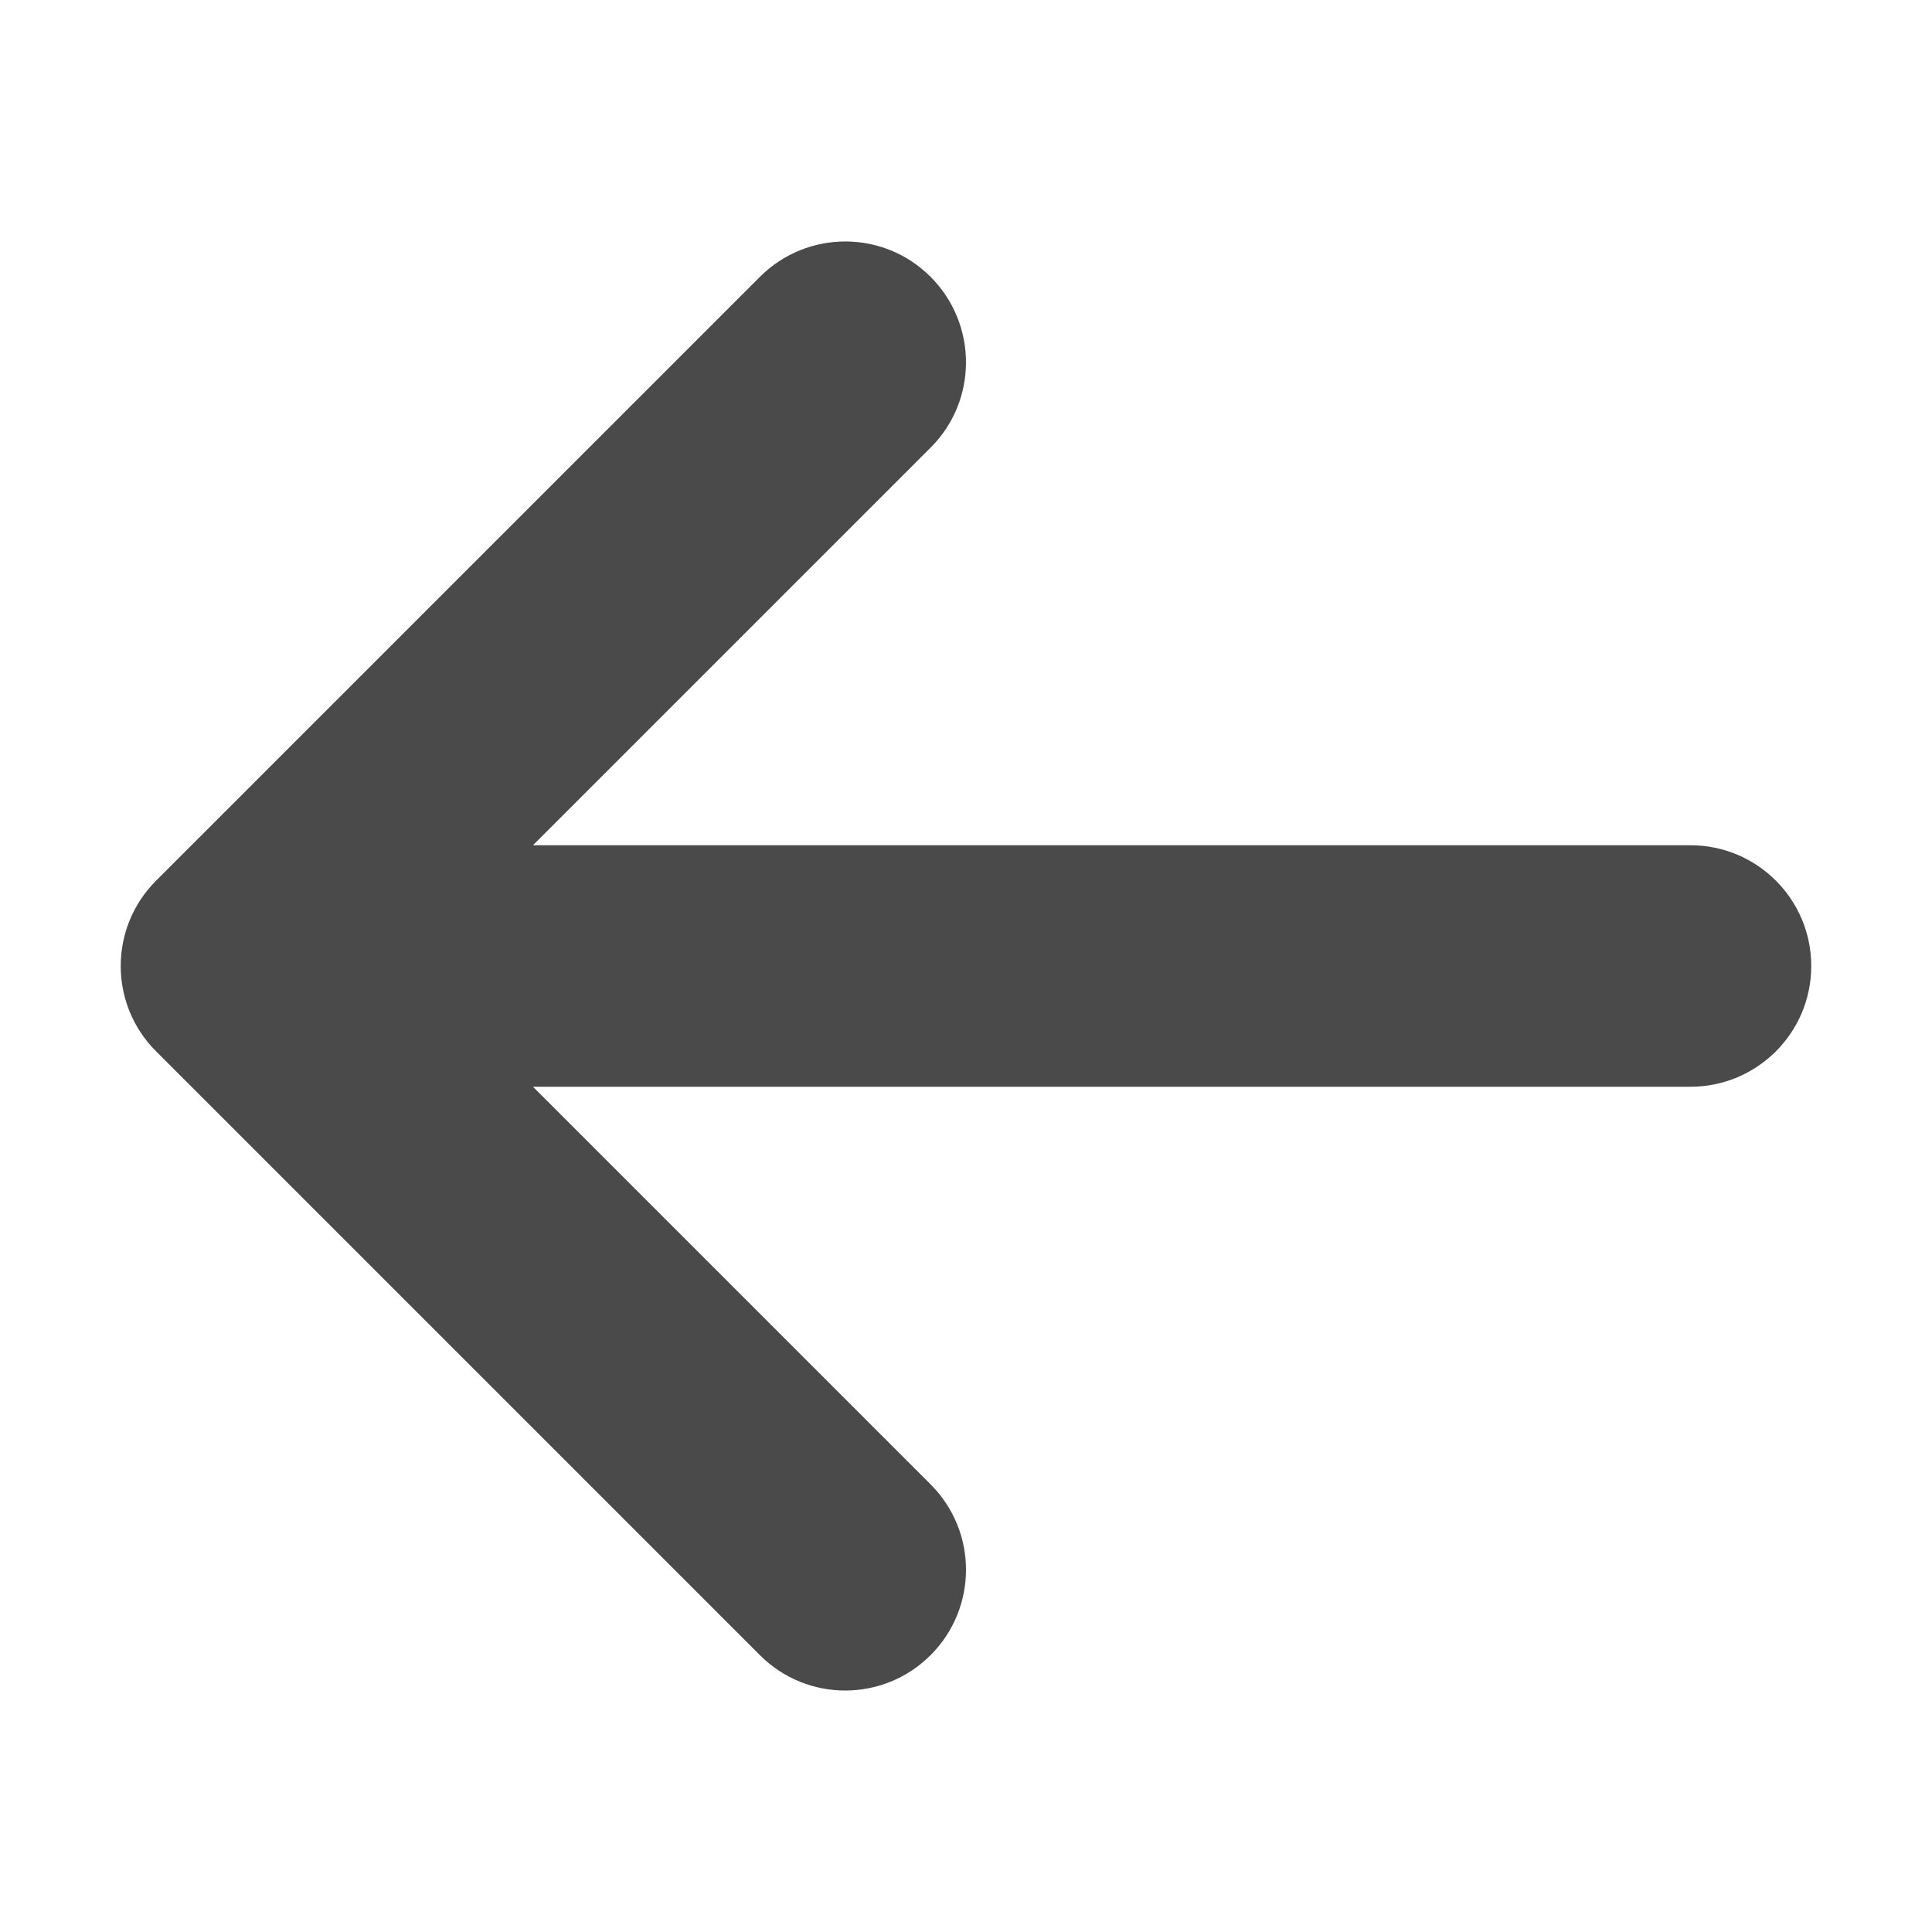
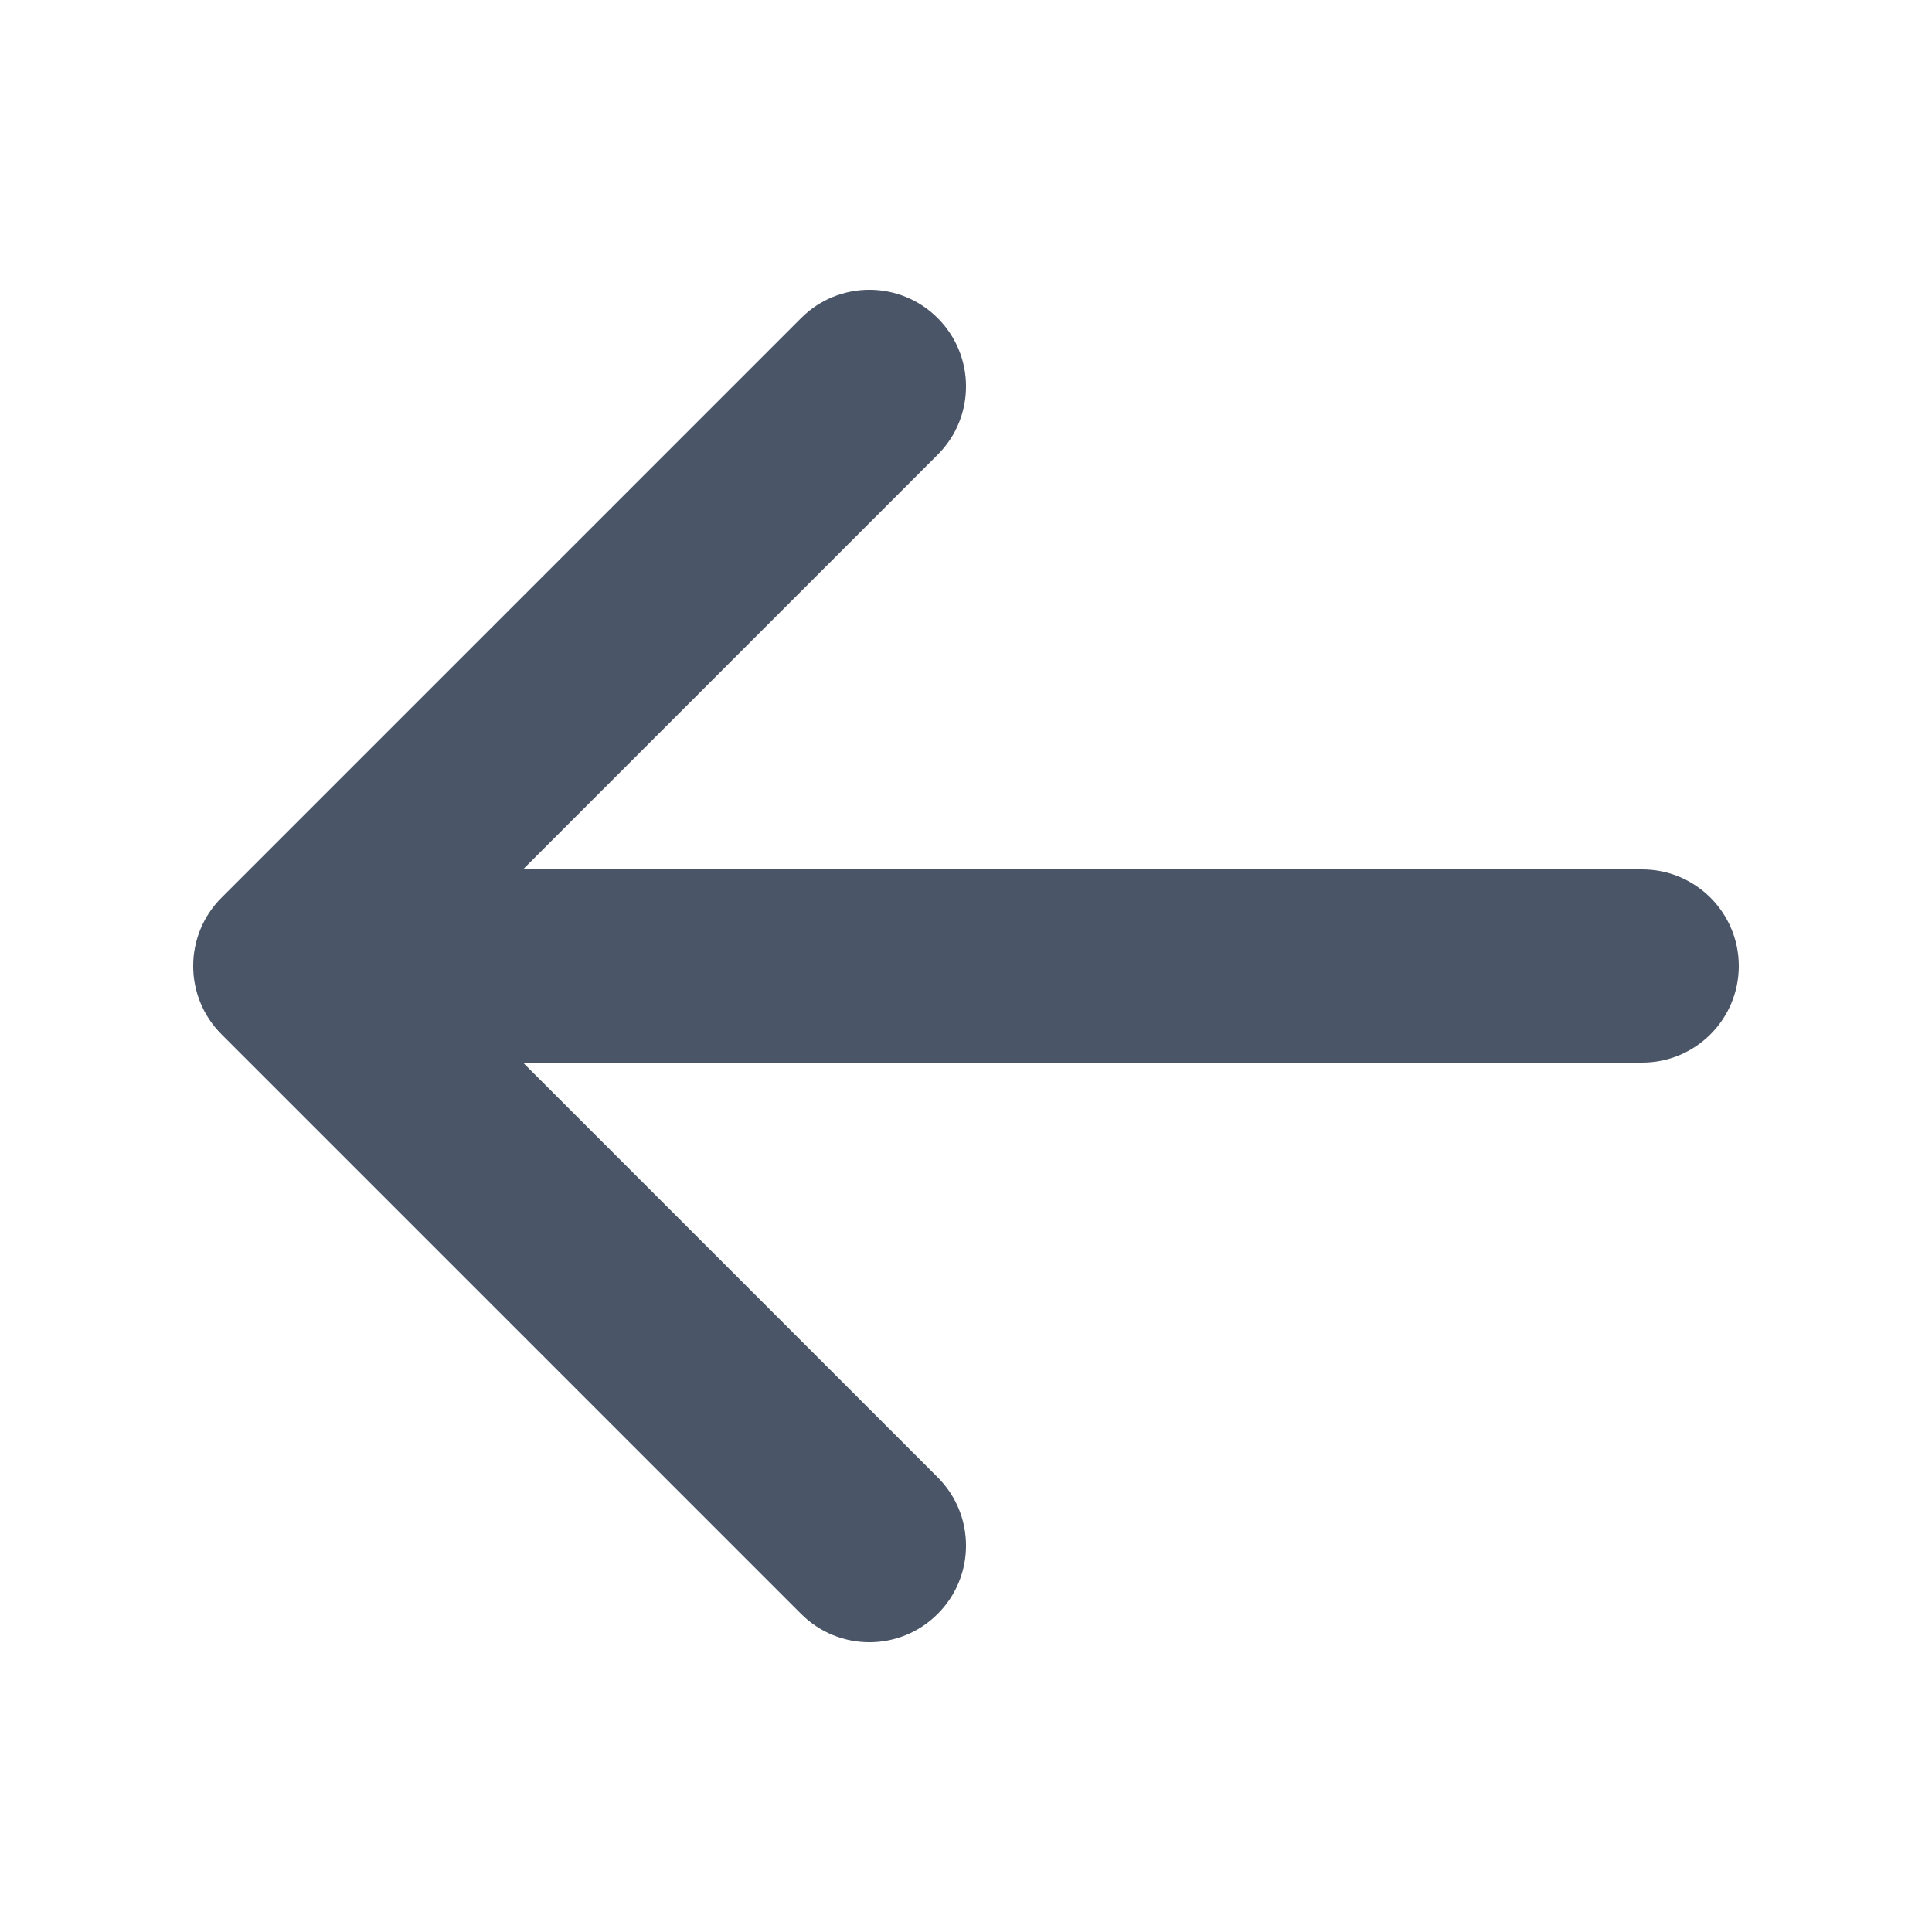
- <svg xmlns="http://www.w3.org/2000/svg" version="1.1" width="16" height="16" viewBox="0 0 16 16">
-   <path fill="#4a4a4a" d="M6.293 13.707l-5-5c-0.391-0.39-0.391-1.024 0-1.414l5-5c0.391-0.391 1.024-0.391 1.414 0s0.391 1.024 0 1.414l-3.293 3.293h9.586c0.552 0 1 0.448 1 1s-0.448 1-1 1h-9.586l3.293 3.293c0.195 0.195 0.293 0.451 0.293 0.707s-0.098 0.512-0.293 0.707c-0.391 0.391-1.024 0.391-1.414 0z" />
+ <svg xmlns="http://www.w3.org/2000/svg" width="20" height="20" viewBox="0 0 20 20" fill="none">
+   <path fill-rule="evenodd" clip-rule="evenodd" d="M9.707 16.707C9.317 17.098 8.683 17.098 8.293 16.707L2.293 10.707C1.902 10.317 1.902 9.683 2.293 9.293L8.293 3.293C8.683 2.902 9.317 2.902 9.707 3.293C10.098 3.683 10.098 4.317 9.707 4.707L5.414 9H17C17.552 9 18 9.448 18 10C18 10.552 17.552 11 17 11L5.414 11L9.707 15.293C10.098 15.683 10.098 16.317 9.707 16.707Z" fill="#4A5568" />
</svg>
